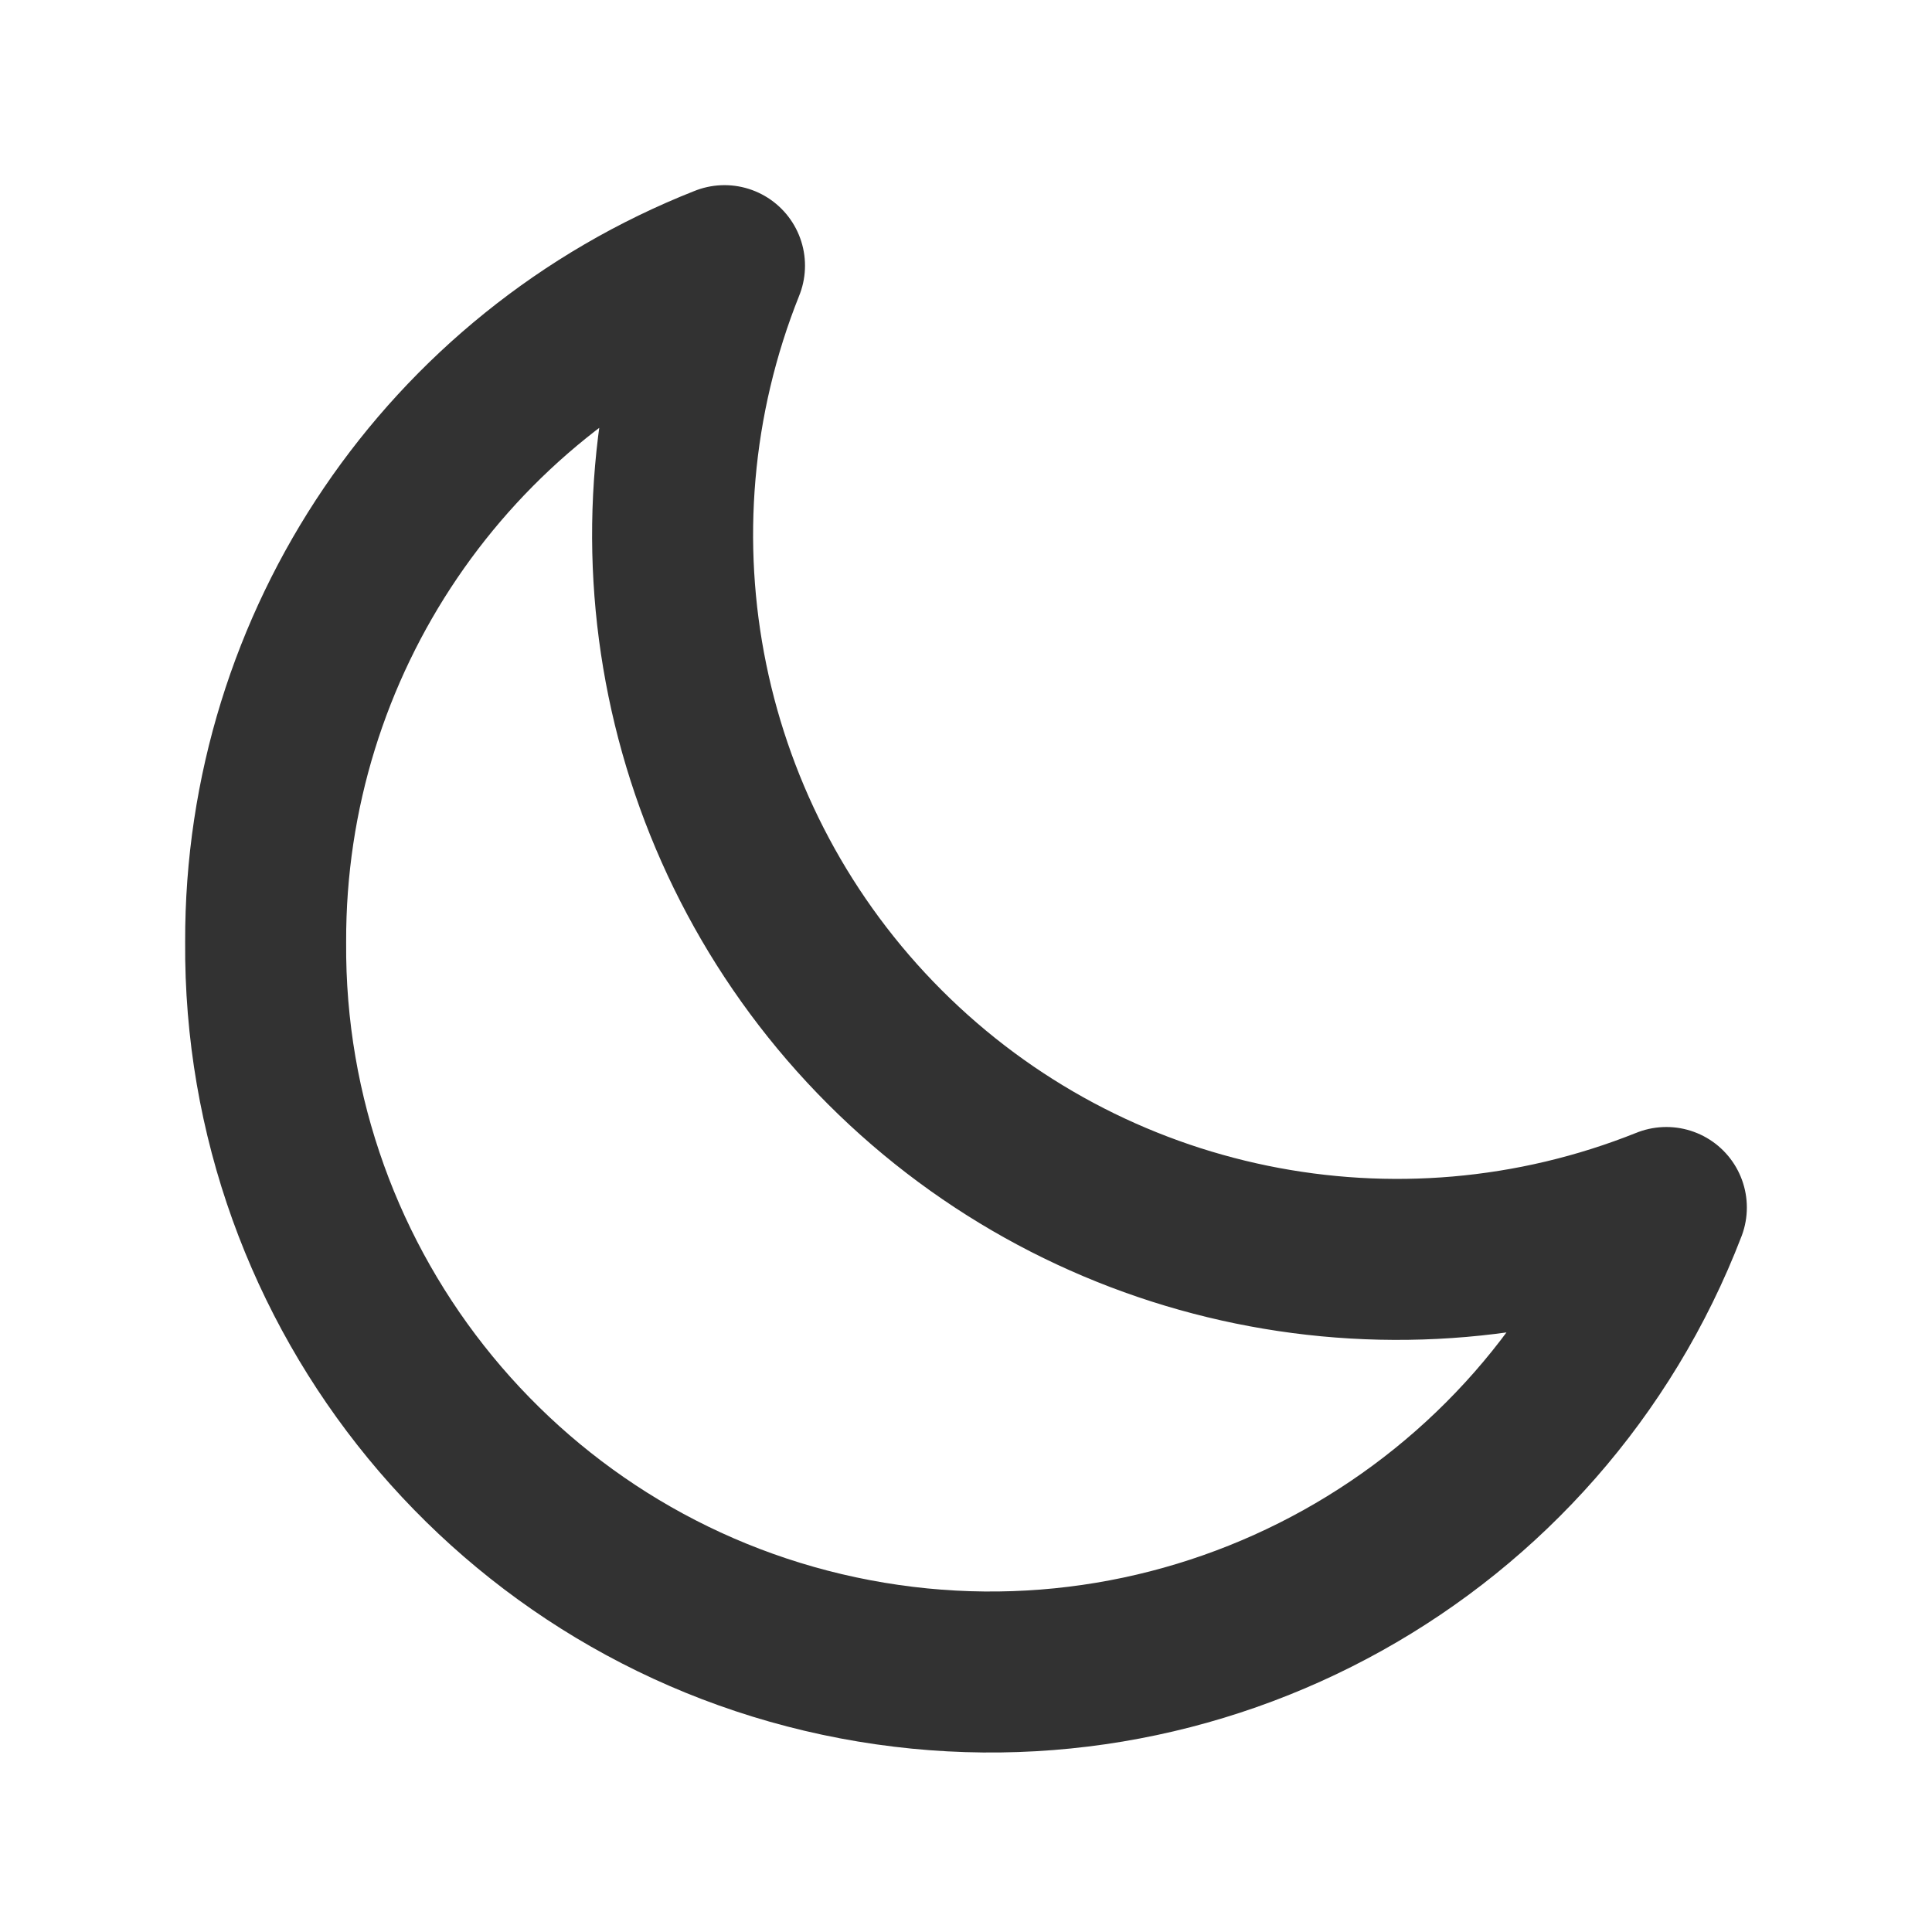
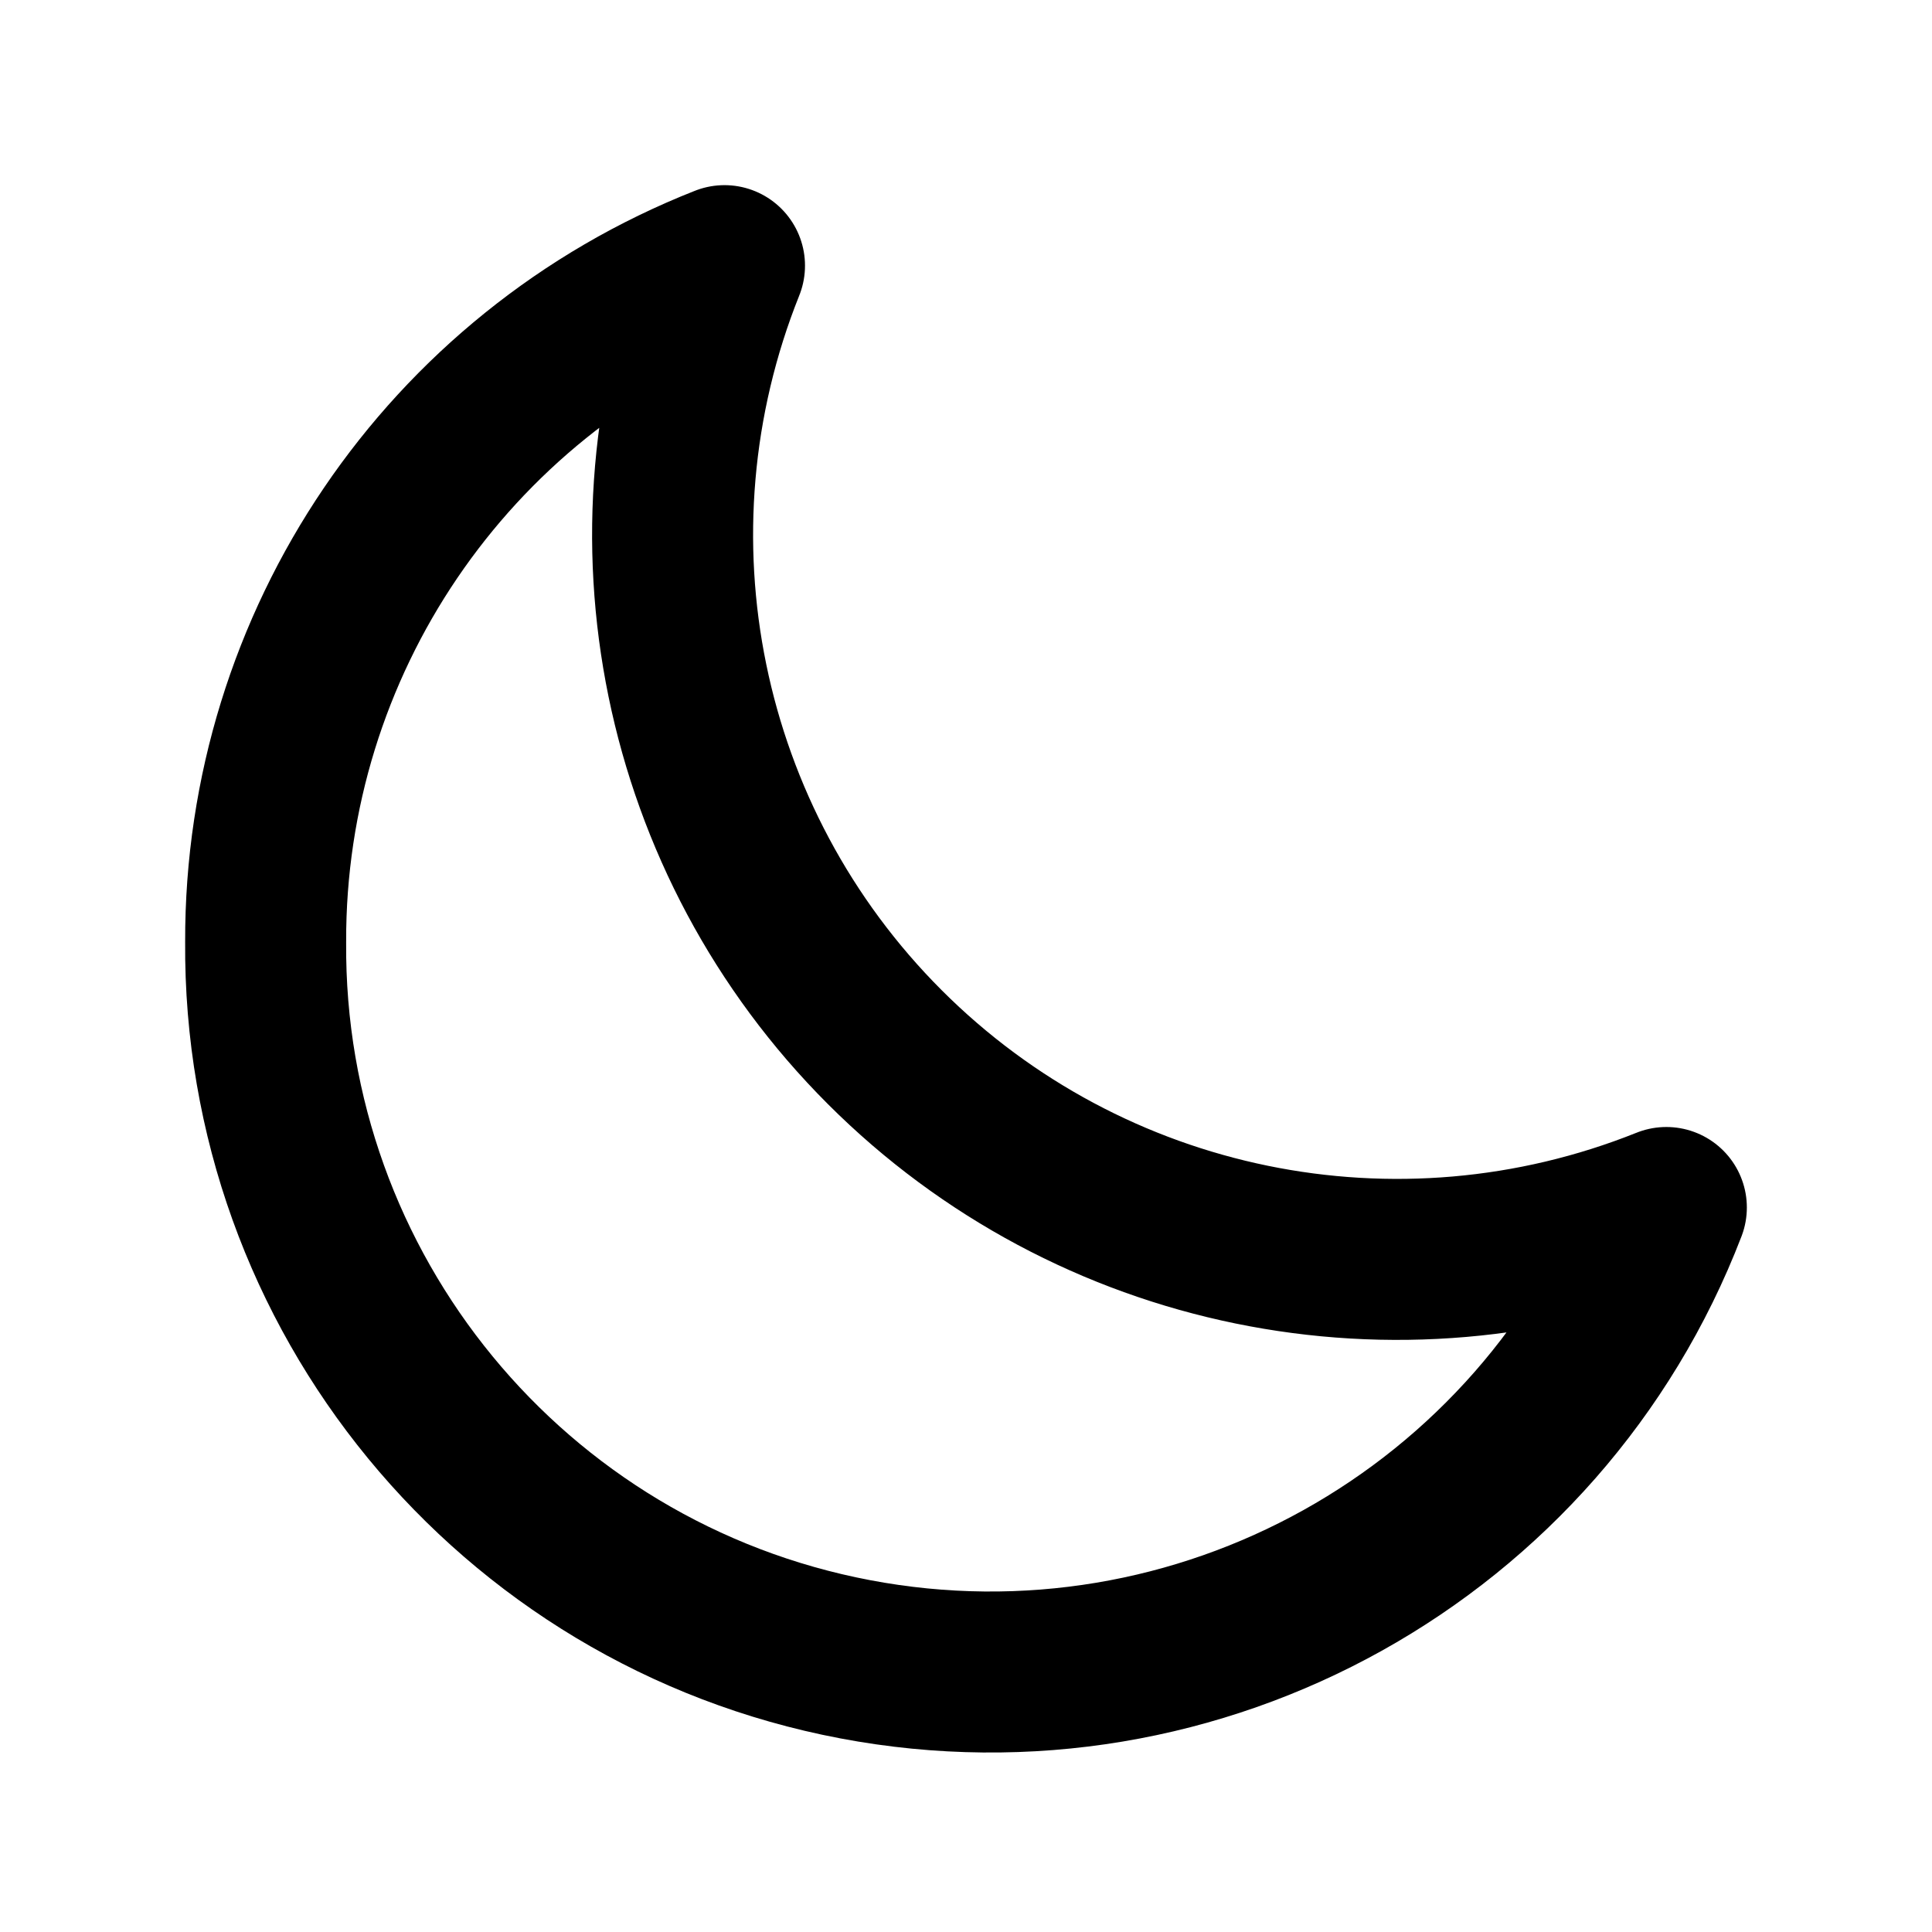
- <svg xmlns="http://www.w3.org/2000/svg" width="800" height="800" fill="none" viewBox="0 0 24 24">
-   <path stroke="#323232" stroke-linecap="round" stroke-linejoin="round" stroke-width="2" d="M3.3 11.7A9 9 0 0 0 20.7 15 9 9 0 0 1 9 3.3a9 9 0 0 0-5.7 8.4Z" />
+ <svg xmlns="http://www.w3.org/2000/svg" fill="none" viewBox="0 0 24 24">
+   <path stroke="#000" stroke-linecap="round" stroke-linejoin="round" stroke-width="2" d="M3.3 11.7A9 9 0 0 0 20.7 15 9 9 0 0 1 9 3.3a9 9 0 0 0-5.7 8.4Z" />
</svg>
